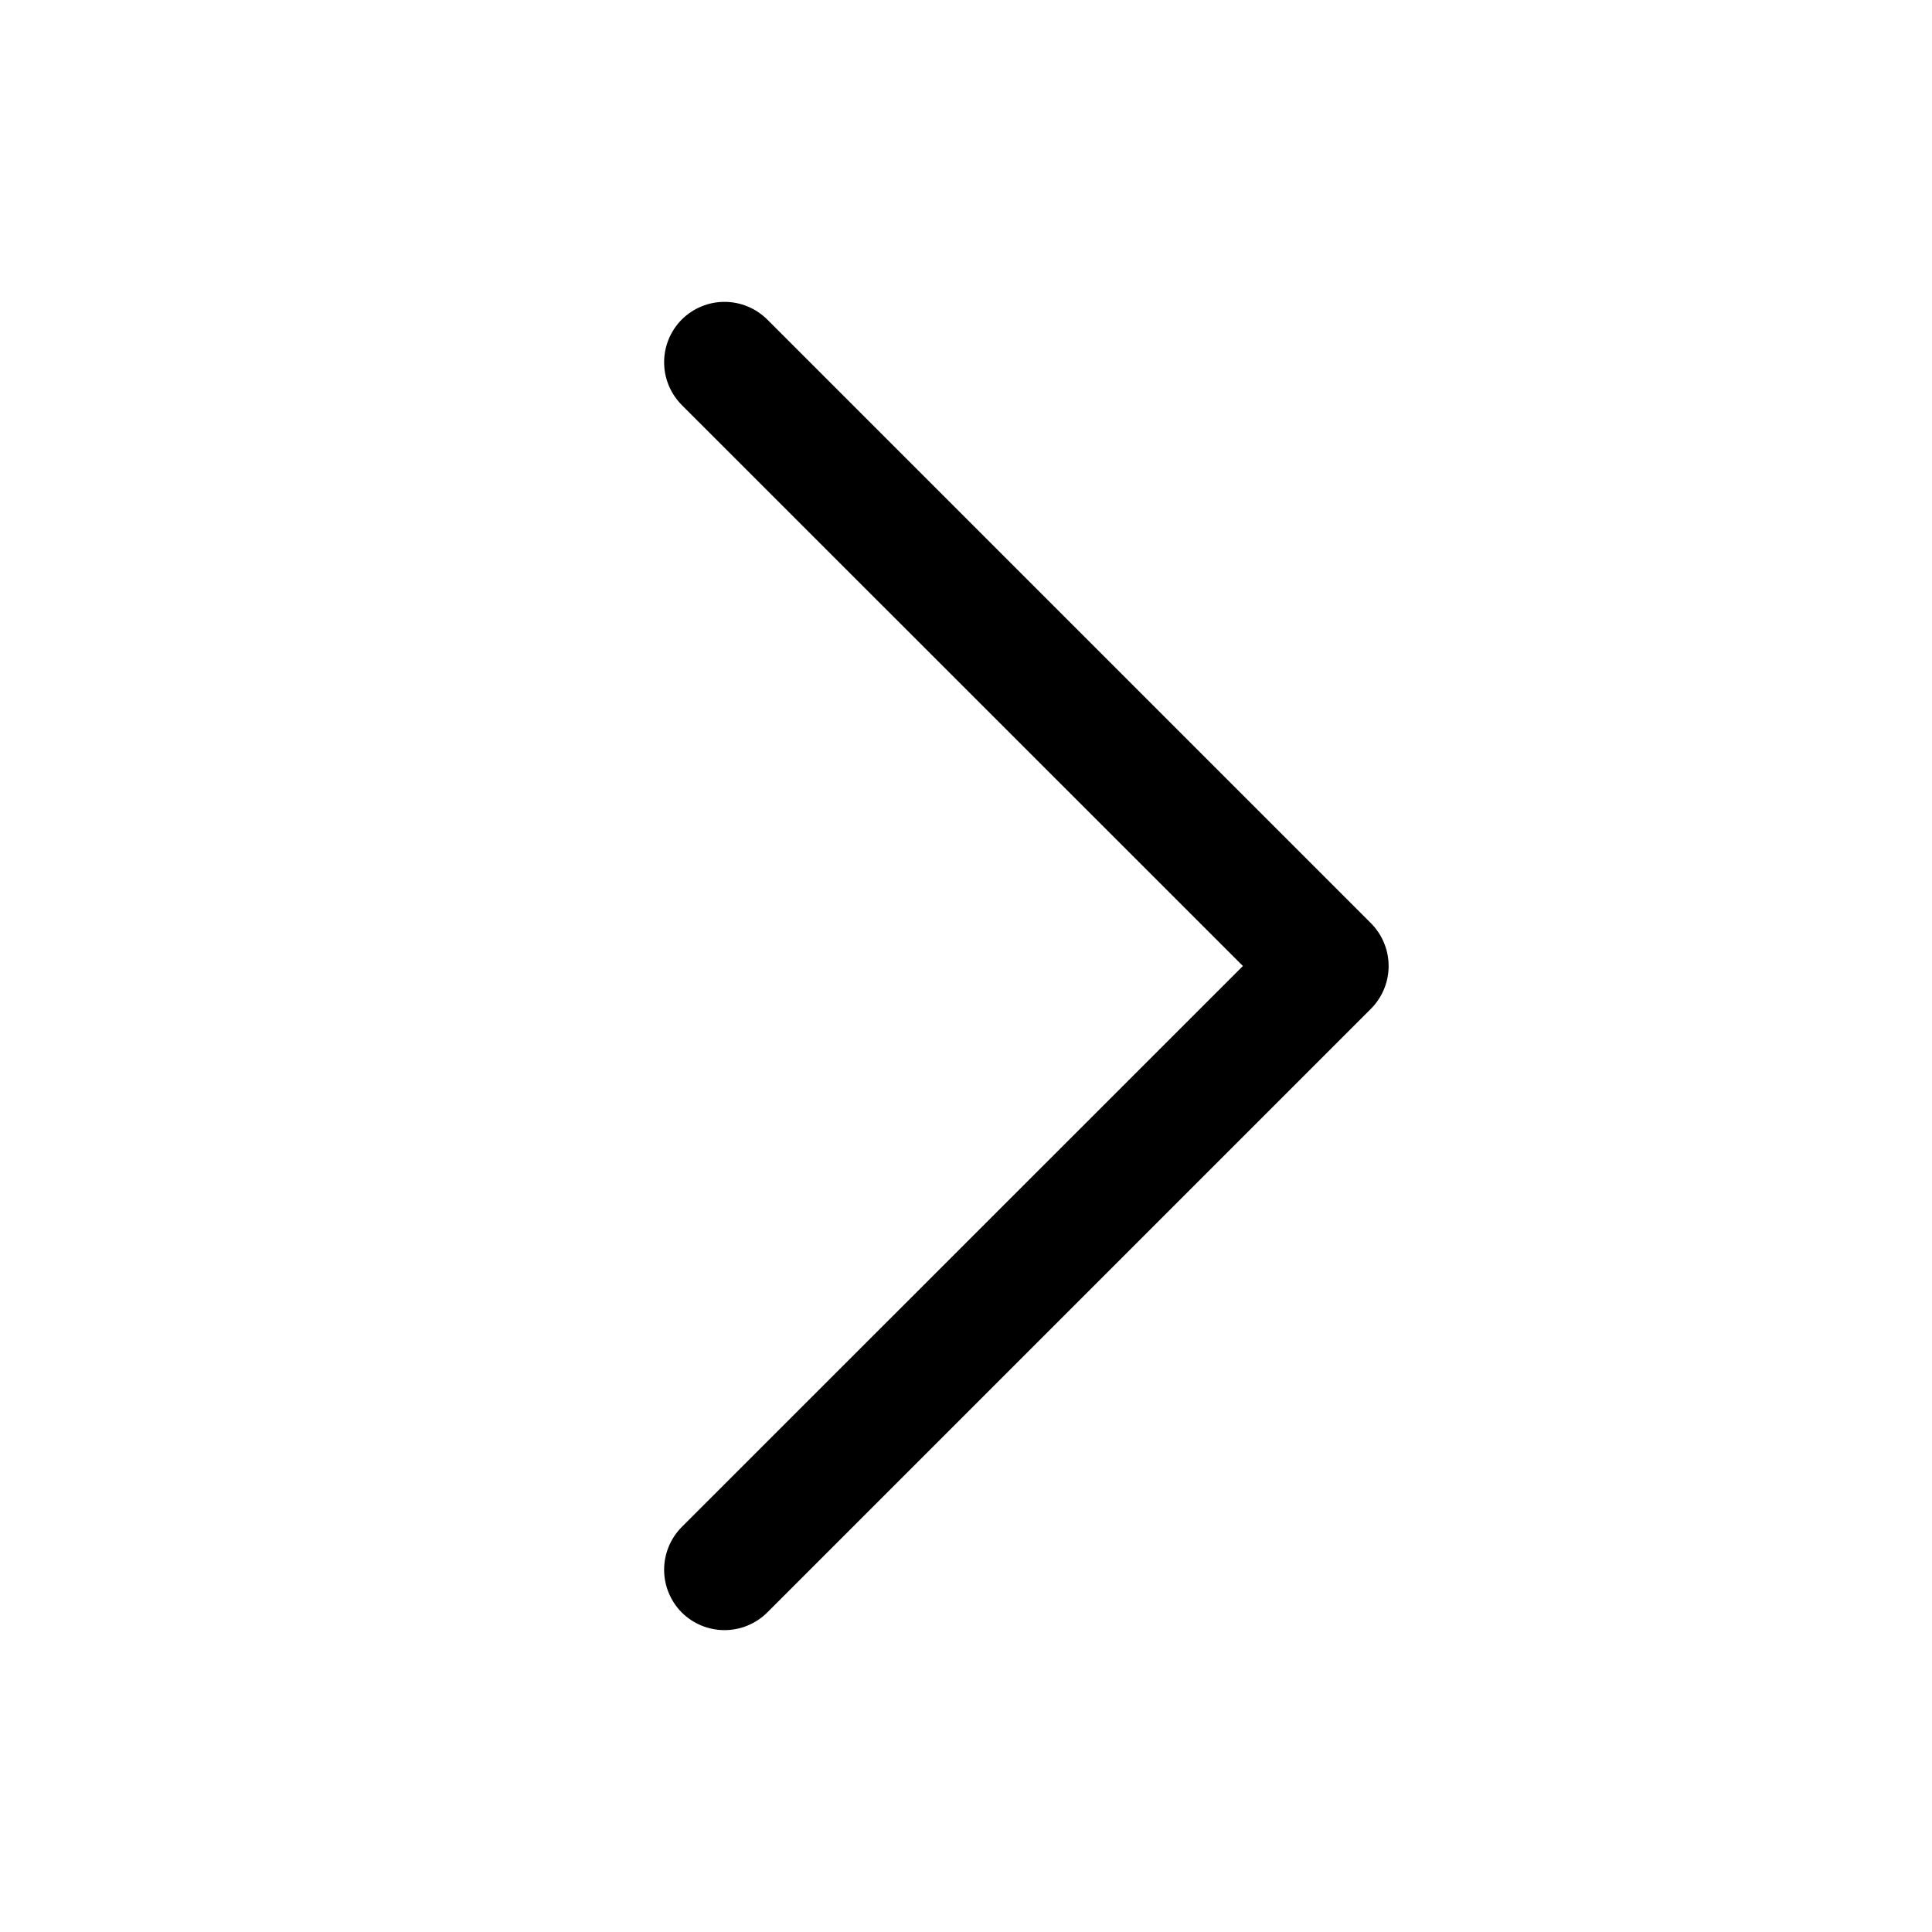
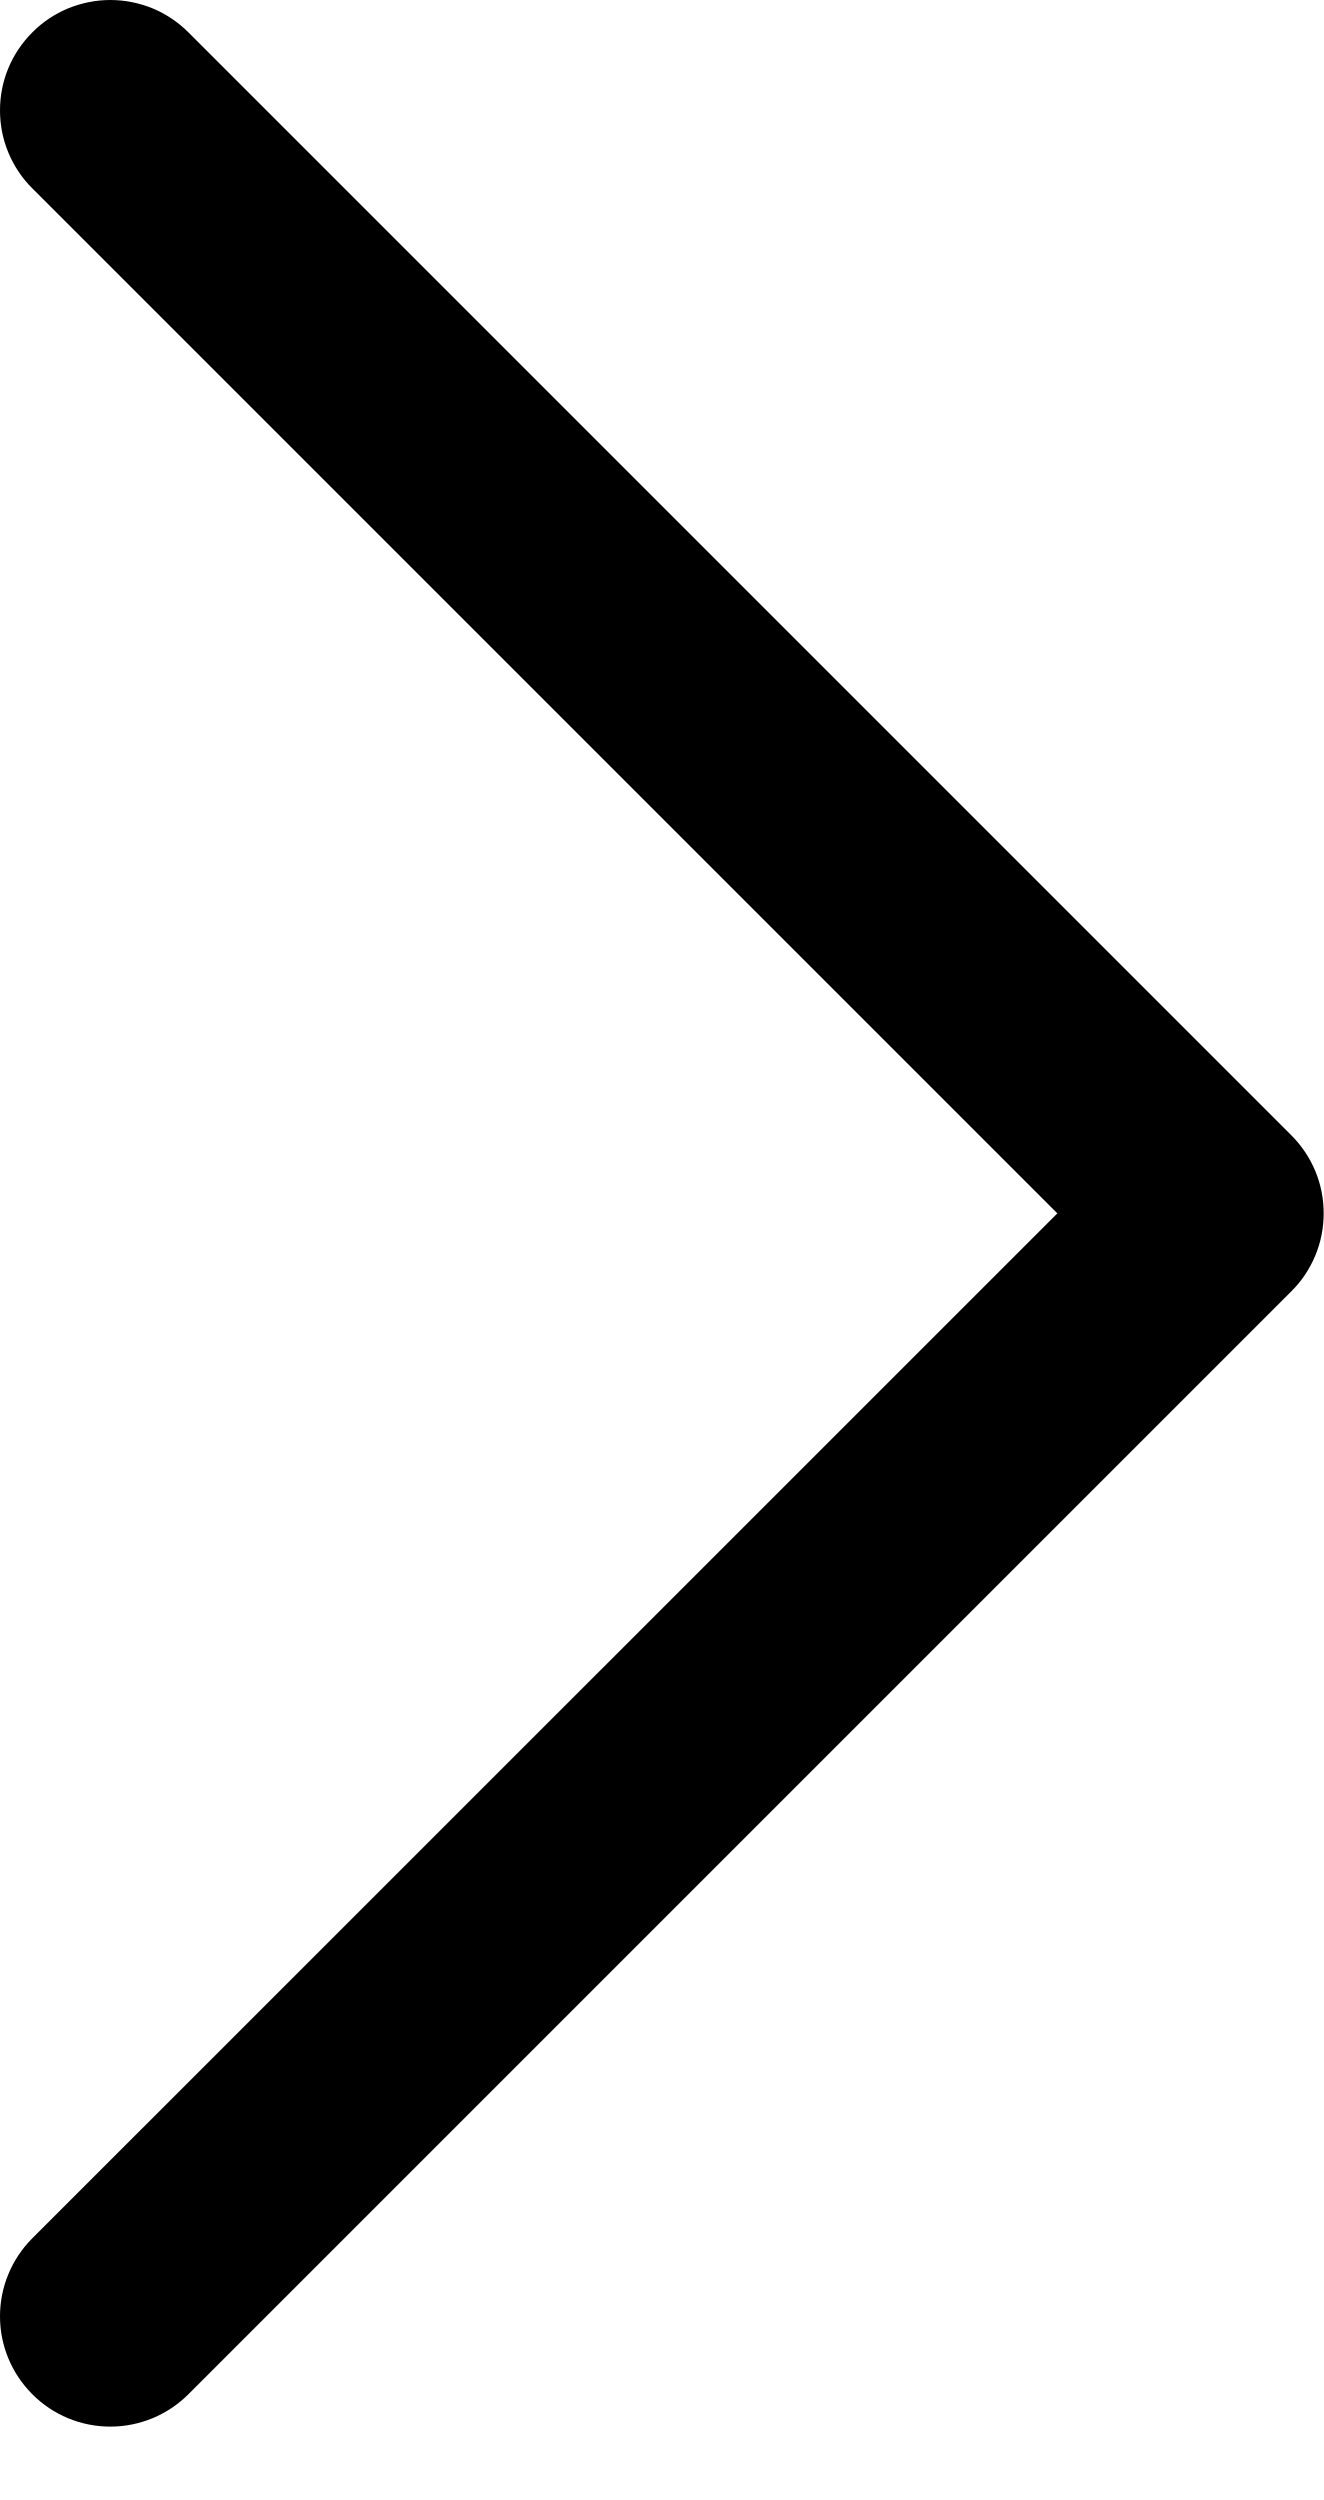
- <svg xmlns="http://www.w3.org/2000/svg" width="24" height="24" viewBox="0 0 24 24" fill="none">
-   <path d="M9.531 3.969L17.031 11.469C17.1 11.539 17.156 11.622 17.193 11.713C17.231 11.804 17.25 11.902 17.25 12C17.25 12.099 17.231 12.196 17.193 12.287C17.156 12.378 17.1 12.461 17.031 12.531L9.531 20.031C9.39 20.171 9.199 20.25 9 20.25C8.801 20.25 8.61 20.171 8.469 20.031C8.329 19.89 8.25 19.699 8.25 19.5C8.25 19.301 8.329 19.11 8.469 18.969L15.44 12L8.469 5.031C8.4 4.961 8.344 4.878 8.307 4.787C8.269 4.696 8.25 4.599 8.25 4.5C8.25 4.402 8.269 4.304 8.307 4.213C8.344 4.122 8.4 4.039 8.469 3.969C8.539 3.9 8.622 3.844 8.713 3.807C8.804 3.769 8.901 3.75 9 3.75C9.098 3.75 9.196 3.769 9.287 3.807C9.378 3.844 9.461 3.9 9.531 3.969Z" fill="black" />
+ <svg xmlns="http://www.w3.org/2000/svg" width="9" height="17" viewBox="0 0 9 17" fill="none">
+   <path d="M0.22 1.281C0.15 1.212 0.095 1.129 0.057 1.038C0.019 0.947 -3.14713e-05 0.849 -3.14713e-05 0.751C-3.14713e-05 0.652 0.019 0.554 0.057 0.463C0.095 0.372 0.15 0.29 0.22 0.22C0.289 0.15 0.372 0.095 0.463 0.057C0.554 0.02 0.652 0 0.75 0C0.849 0 0.947 0.02 1.038 0.057C1.129 0.095 1.211 0.15 1.281 0.22L8.781 7.72C8.851 7.79 8.906 7.872 8.944 7.963C8.982 8.054 9.001 8.152 9.001 8.251C9.001 8.349 8.982 8.447 8.944 8.538C8.906 8.629 8.851 8.712 8.781 8.781L1.281 16.281C1.14 16.422 0.949 16.501 0.75 16.501C0.551 16.501 0.36 16.422 0.22 16.281C0.079 16.14 -3.14673e-05 15.95 -3.14713e-05 15.751C-3.14752e-05 15.552 0.079 15.361 0.22 15.22L7.19 8.251L0.22 1.281Z" fill="black" />
</svg>
